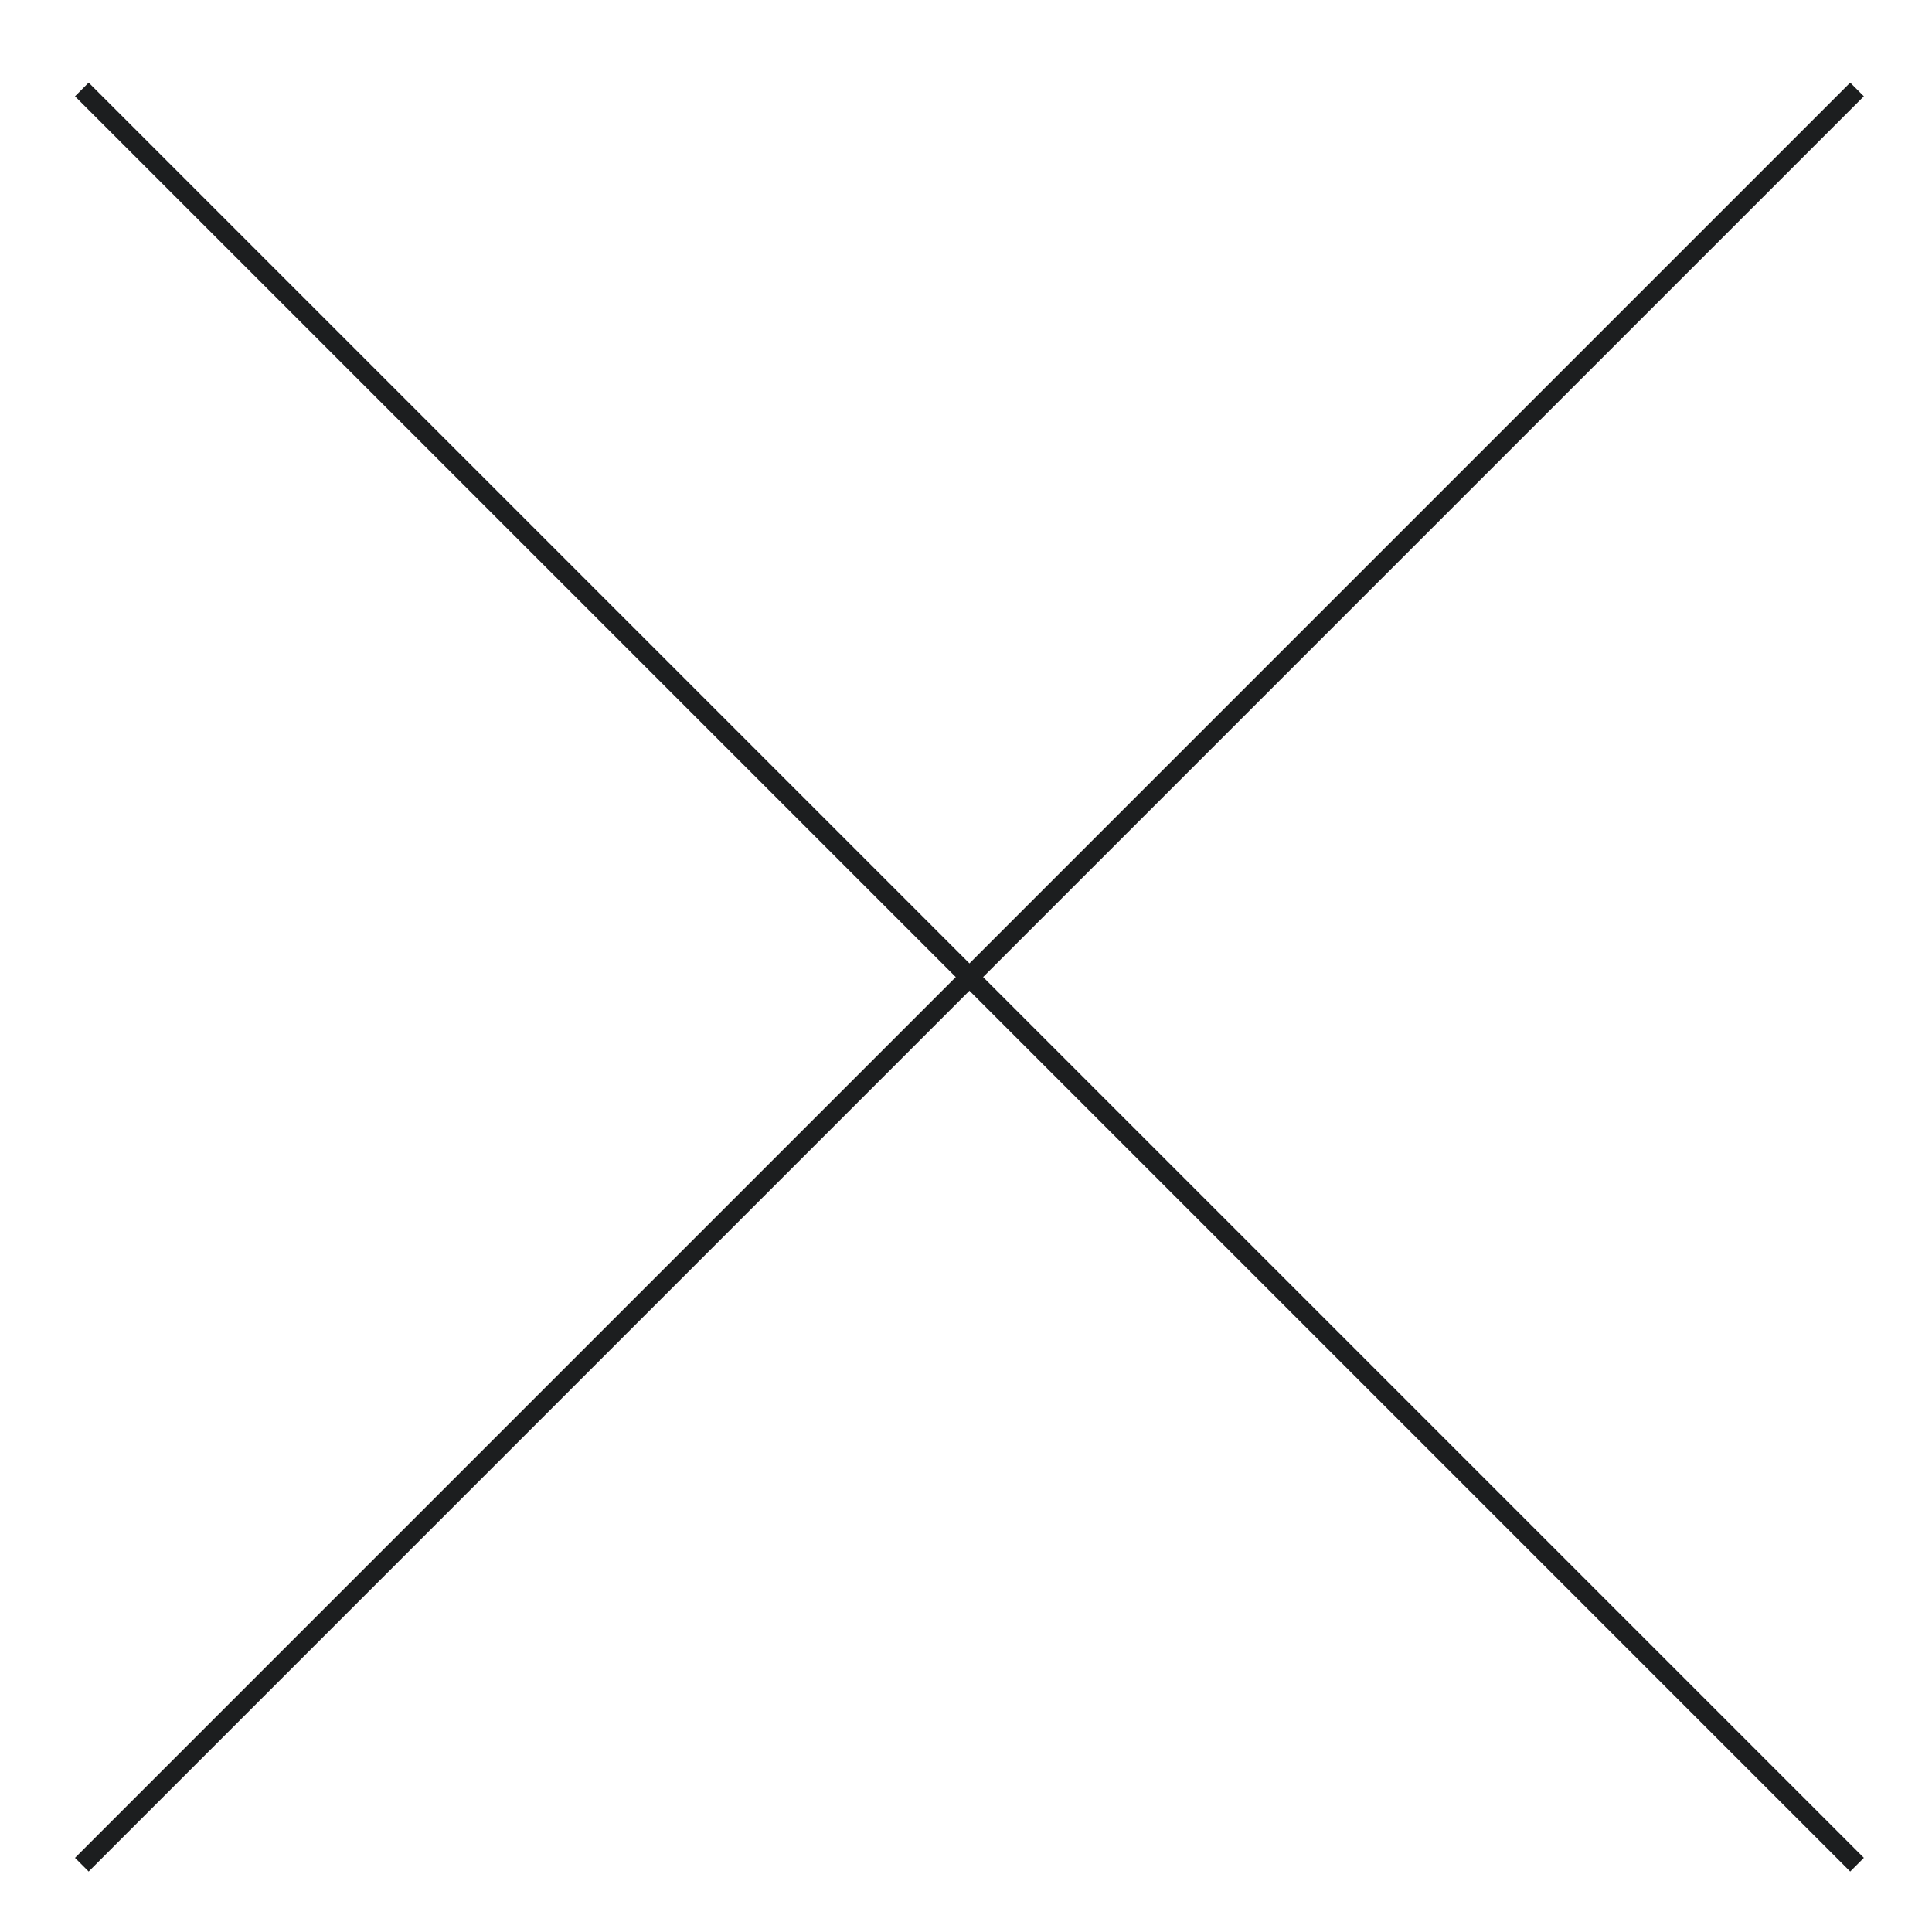
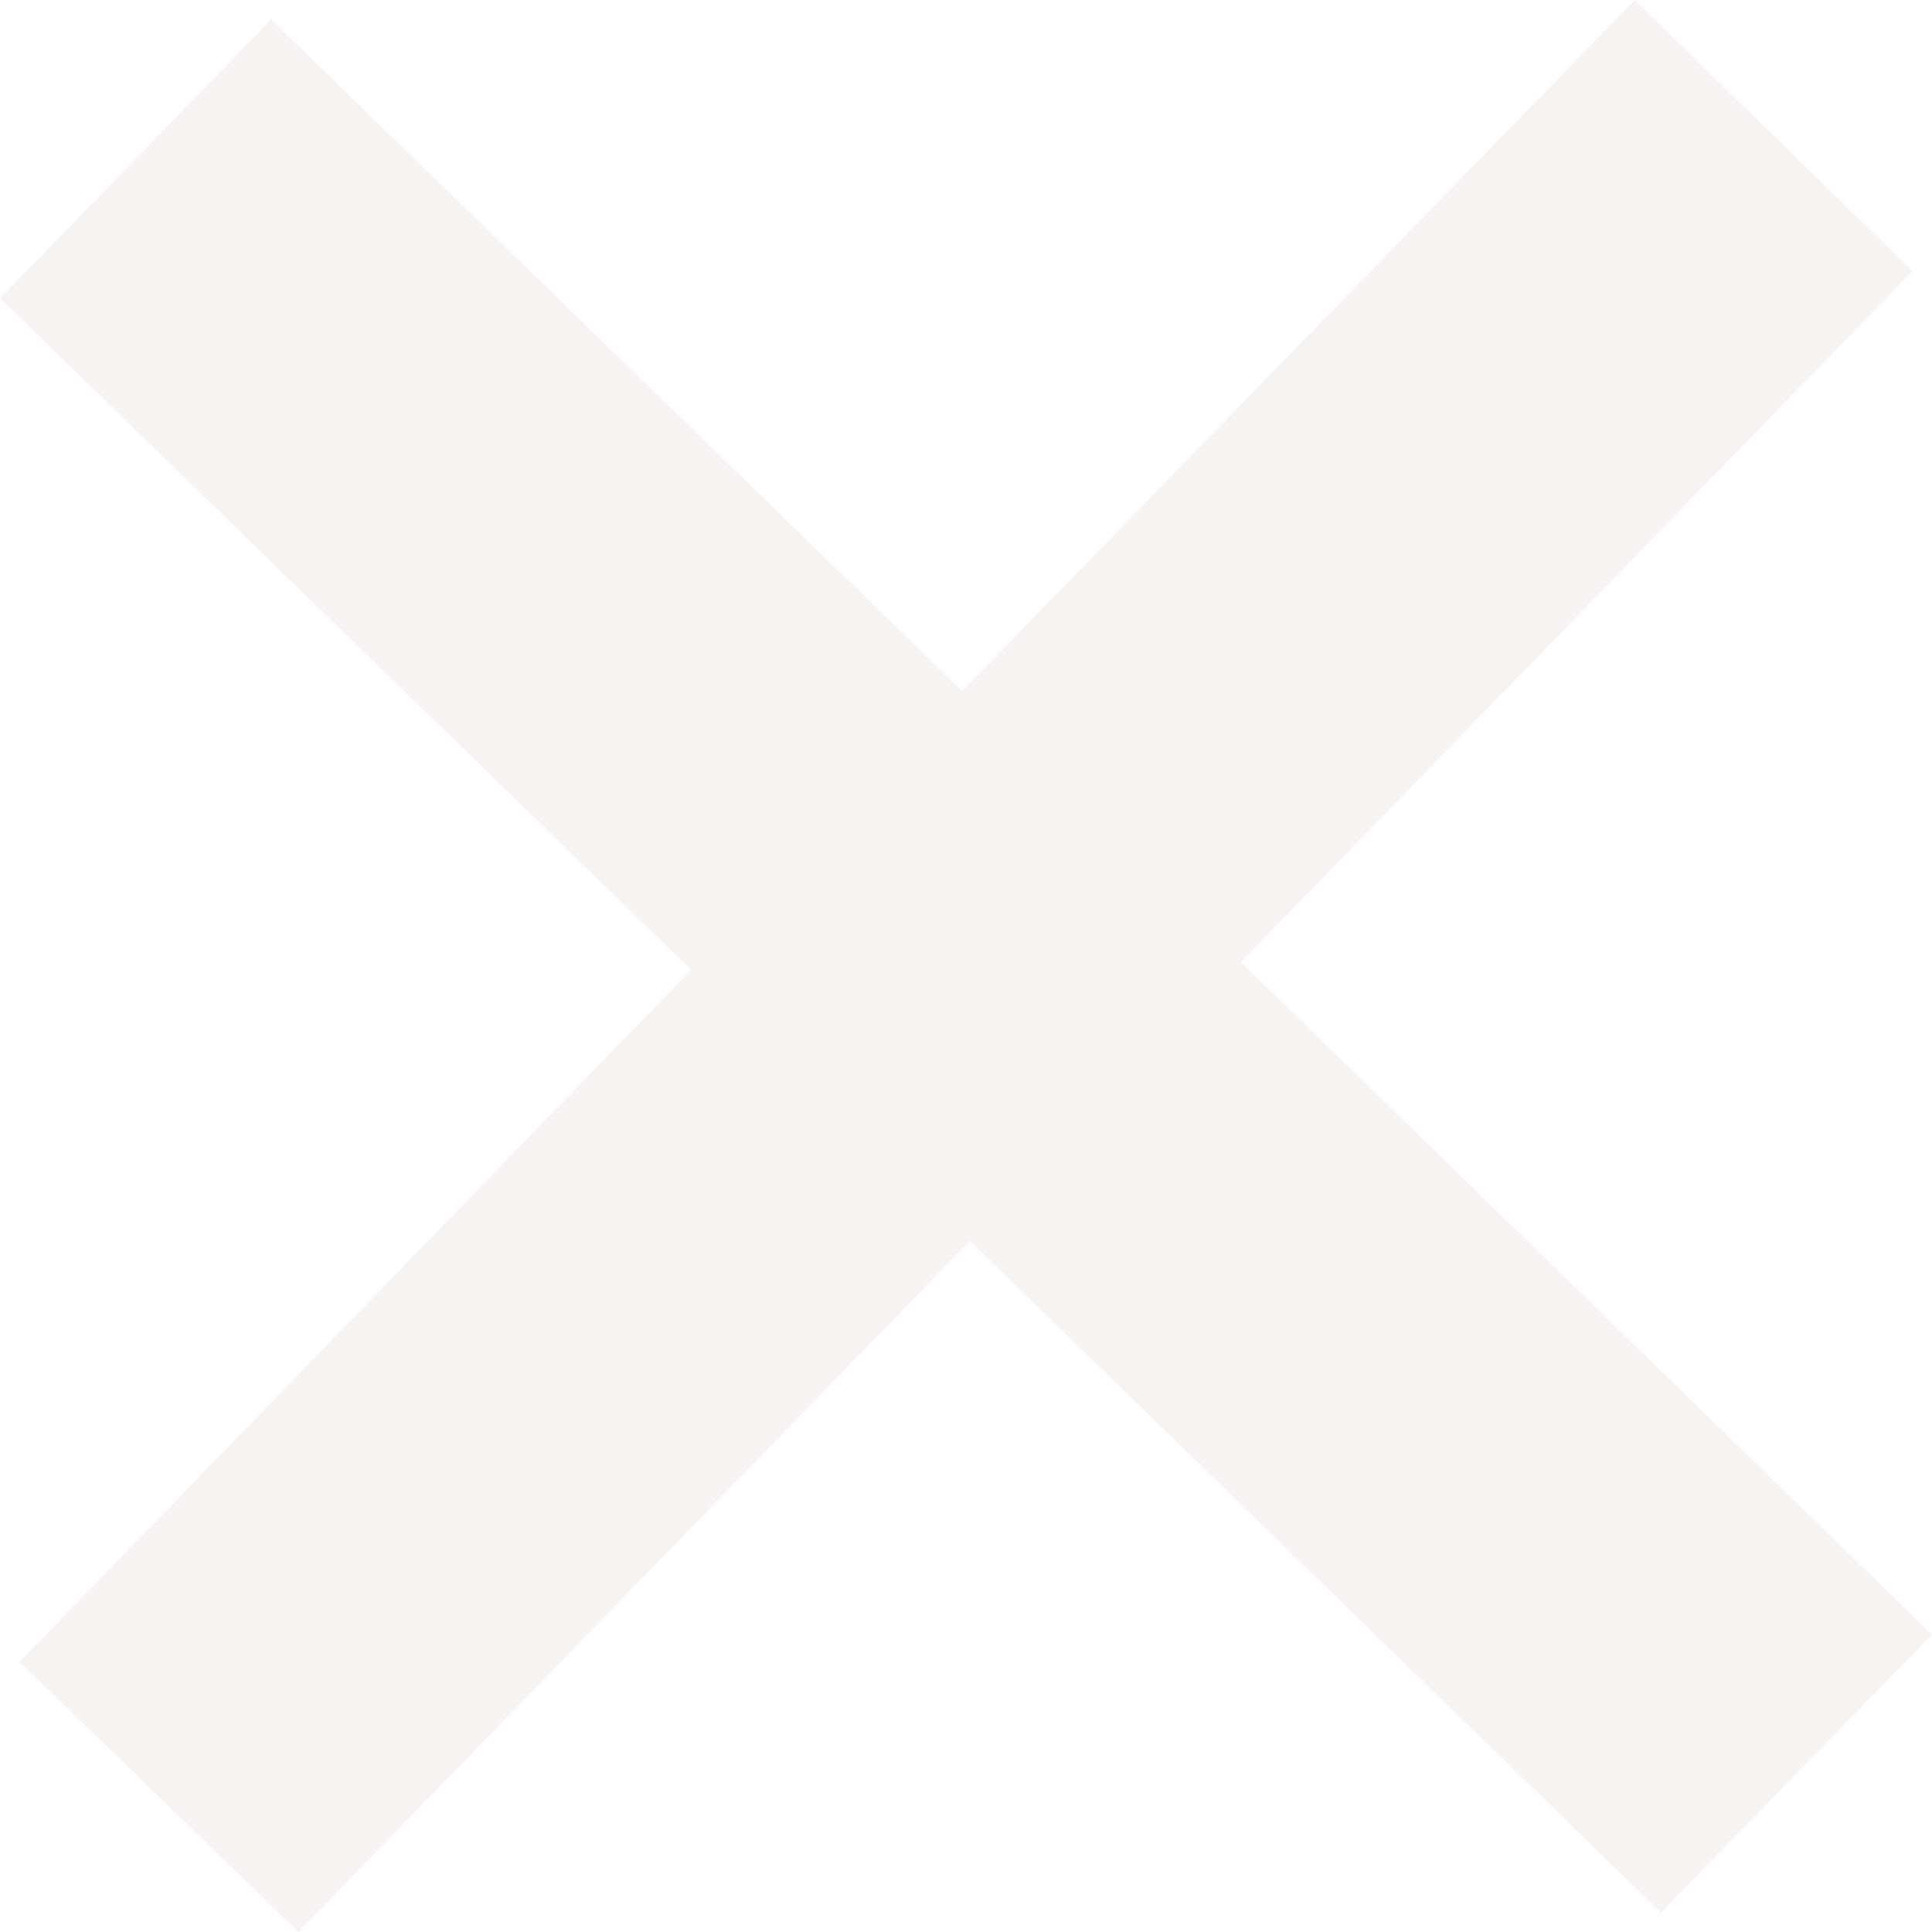
- <svg xmlns="http://www.w3.org/2000/svg" id="Layer_1" data-name="Layer 1" viewBox="0 0 200 200">
-   <defs>
-     <style>.cls-1{fill:none;stroke:#1c1e1f;stroke-miterlimit:10;stroke-width:2px;}</style>
-   </defs>
-   <line class="cls-1" x1="8.47" y1="193.03" x2="192.24" y2="9.26" />
-   <line class="cls-1" x1="192.24" y1="193.03" x2="8.47" y2="9.26" />
+ <svg xmlns="http://www.w3.org/2000/svg" class="svg-close" data-name="Layer 1" viewBox="0 0 19.88 19.88">
+   <defs />
+   <polygon fill="#F8F3F3" points="19.68 2.79 16.82 0 9.9 7.11 2.79 0.2 0 3.07 7.11 9.98 0.2 17.1 3.07 19.88 9.98 12.77 17.09 19.68 19.88 16.82 12.77 9.9 19.68 2.79">
+   </polygon>
</svg>
